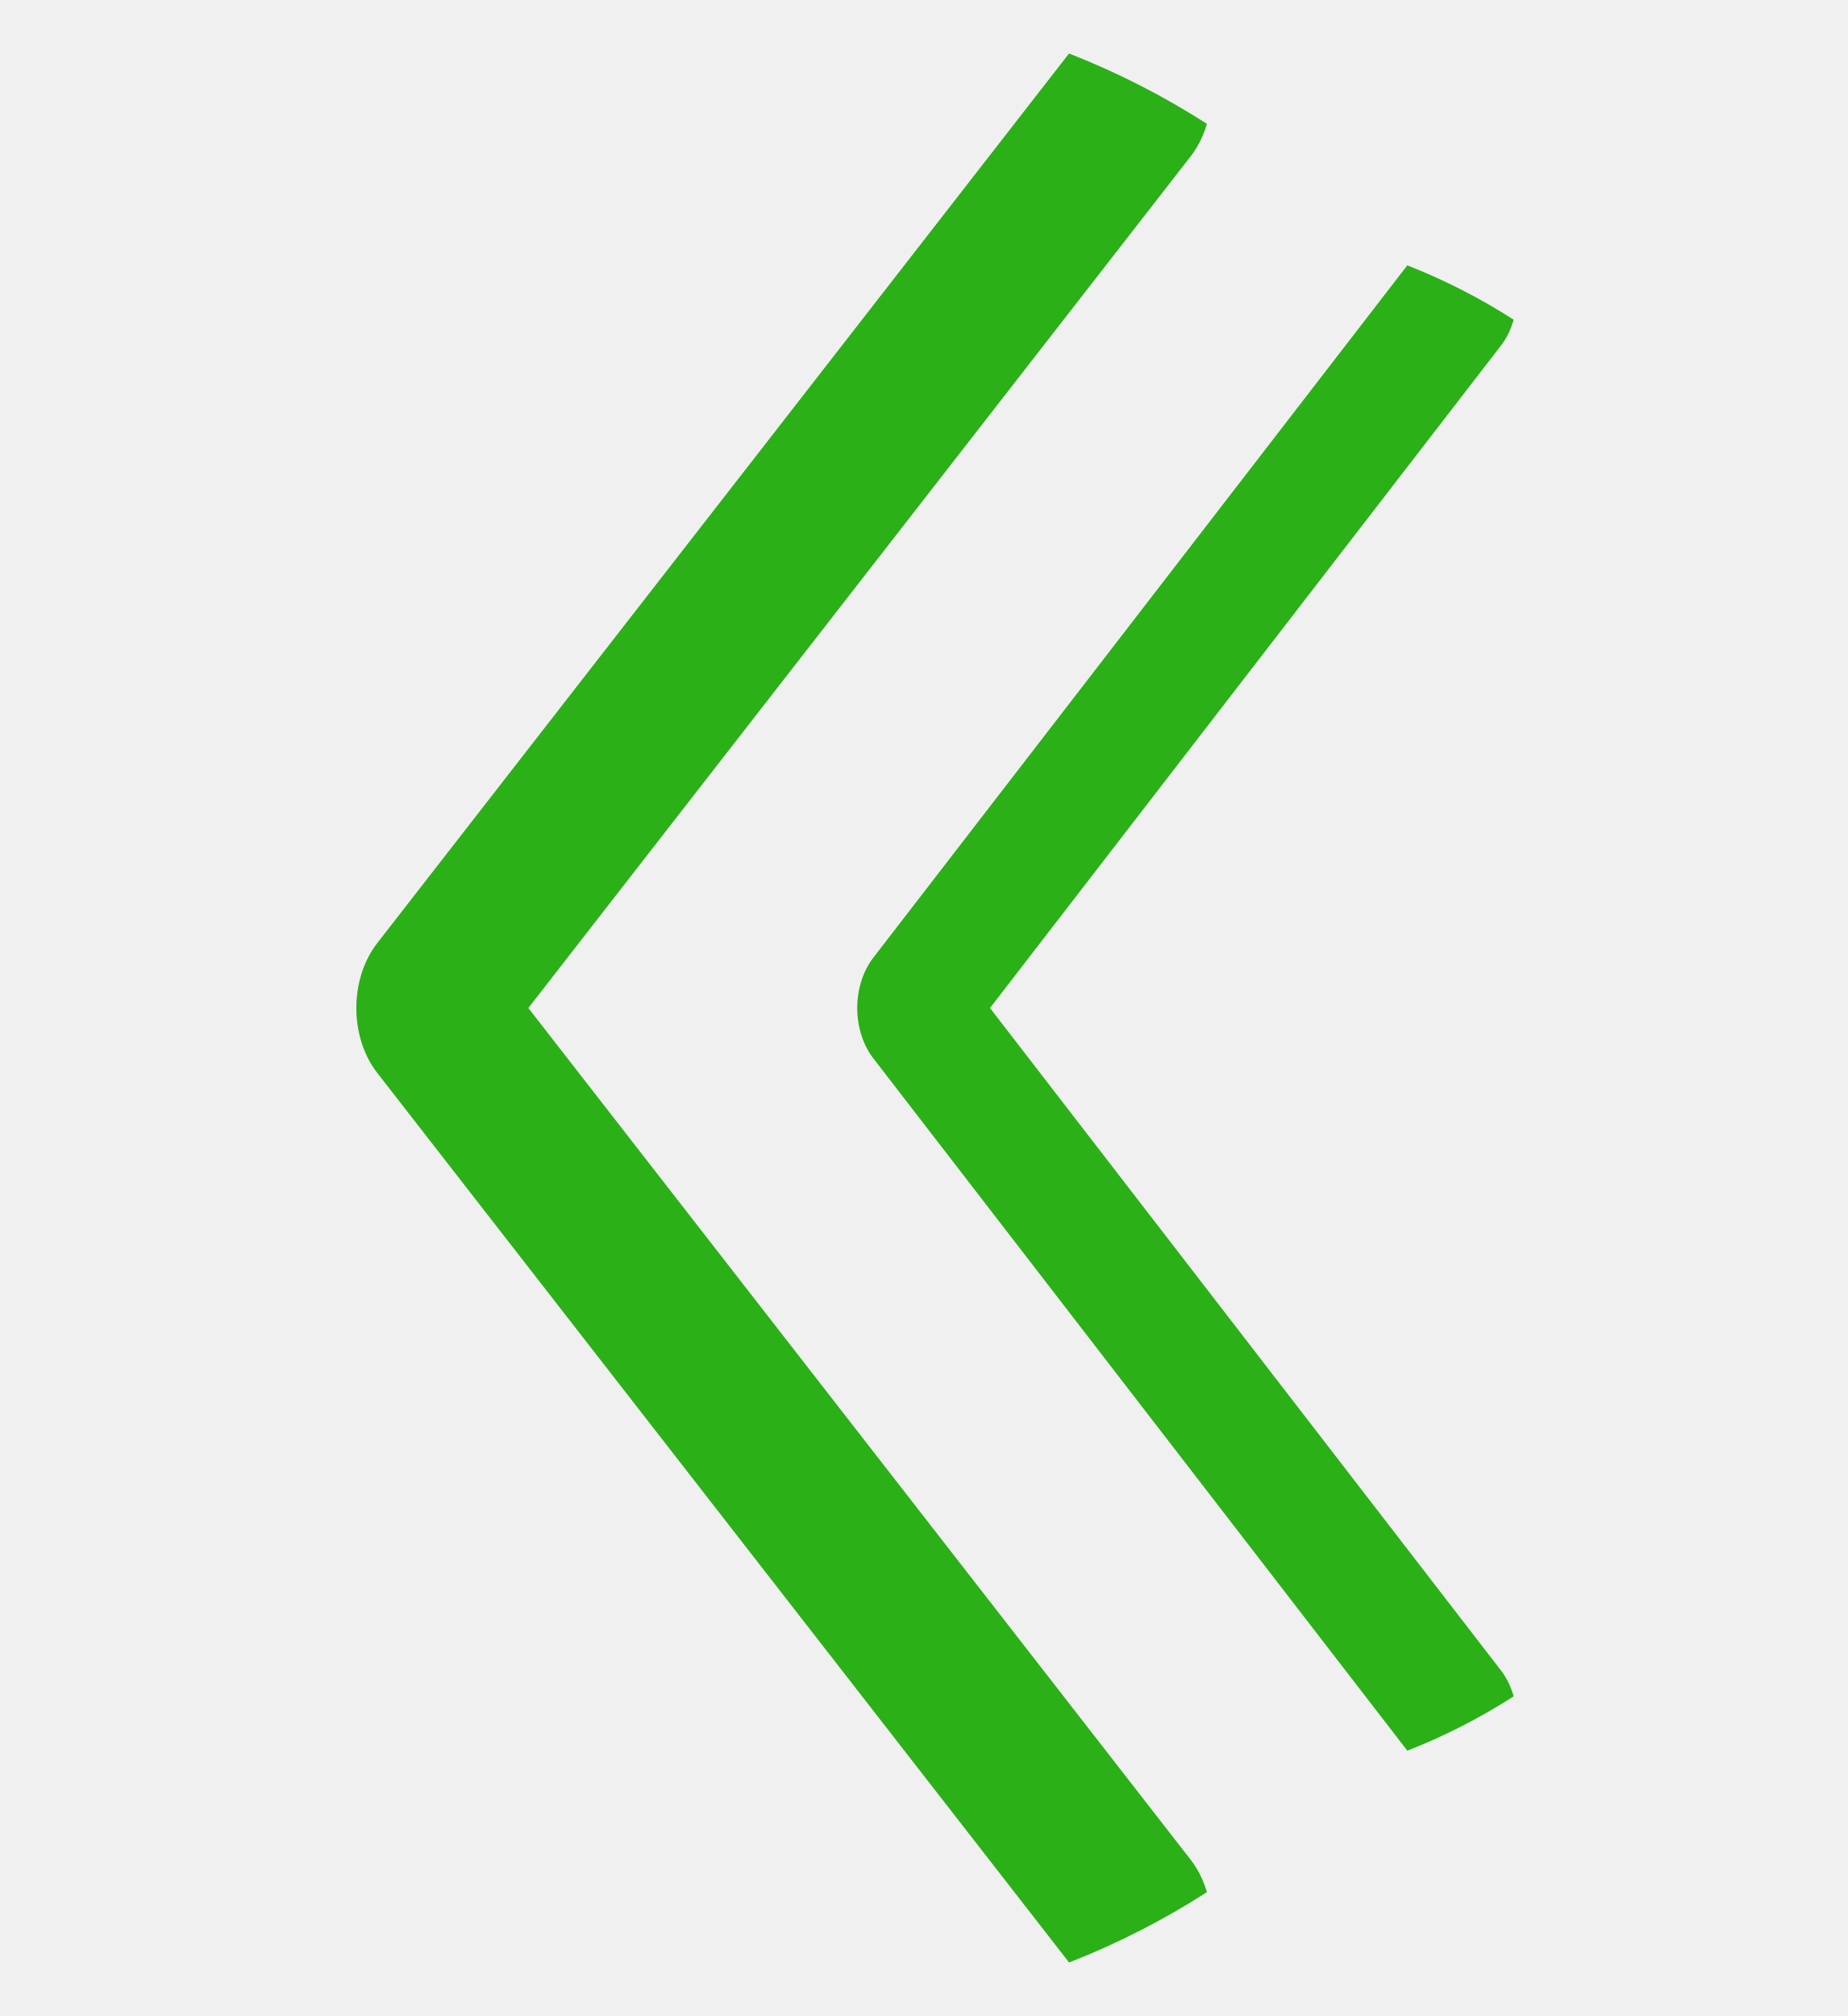
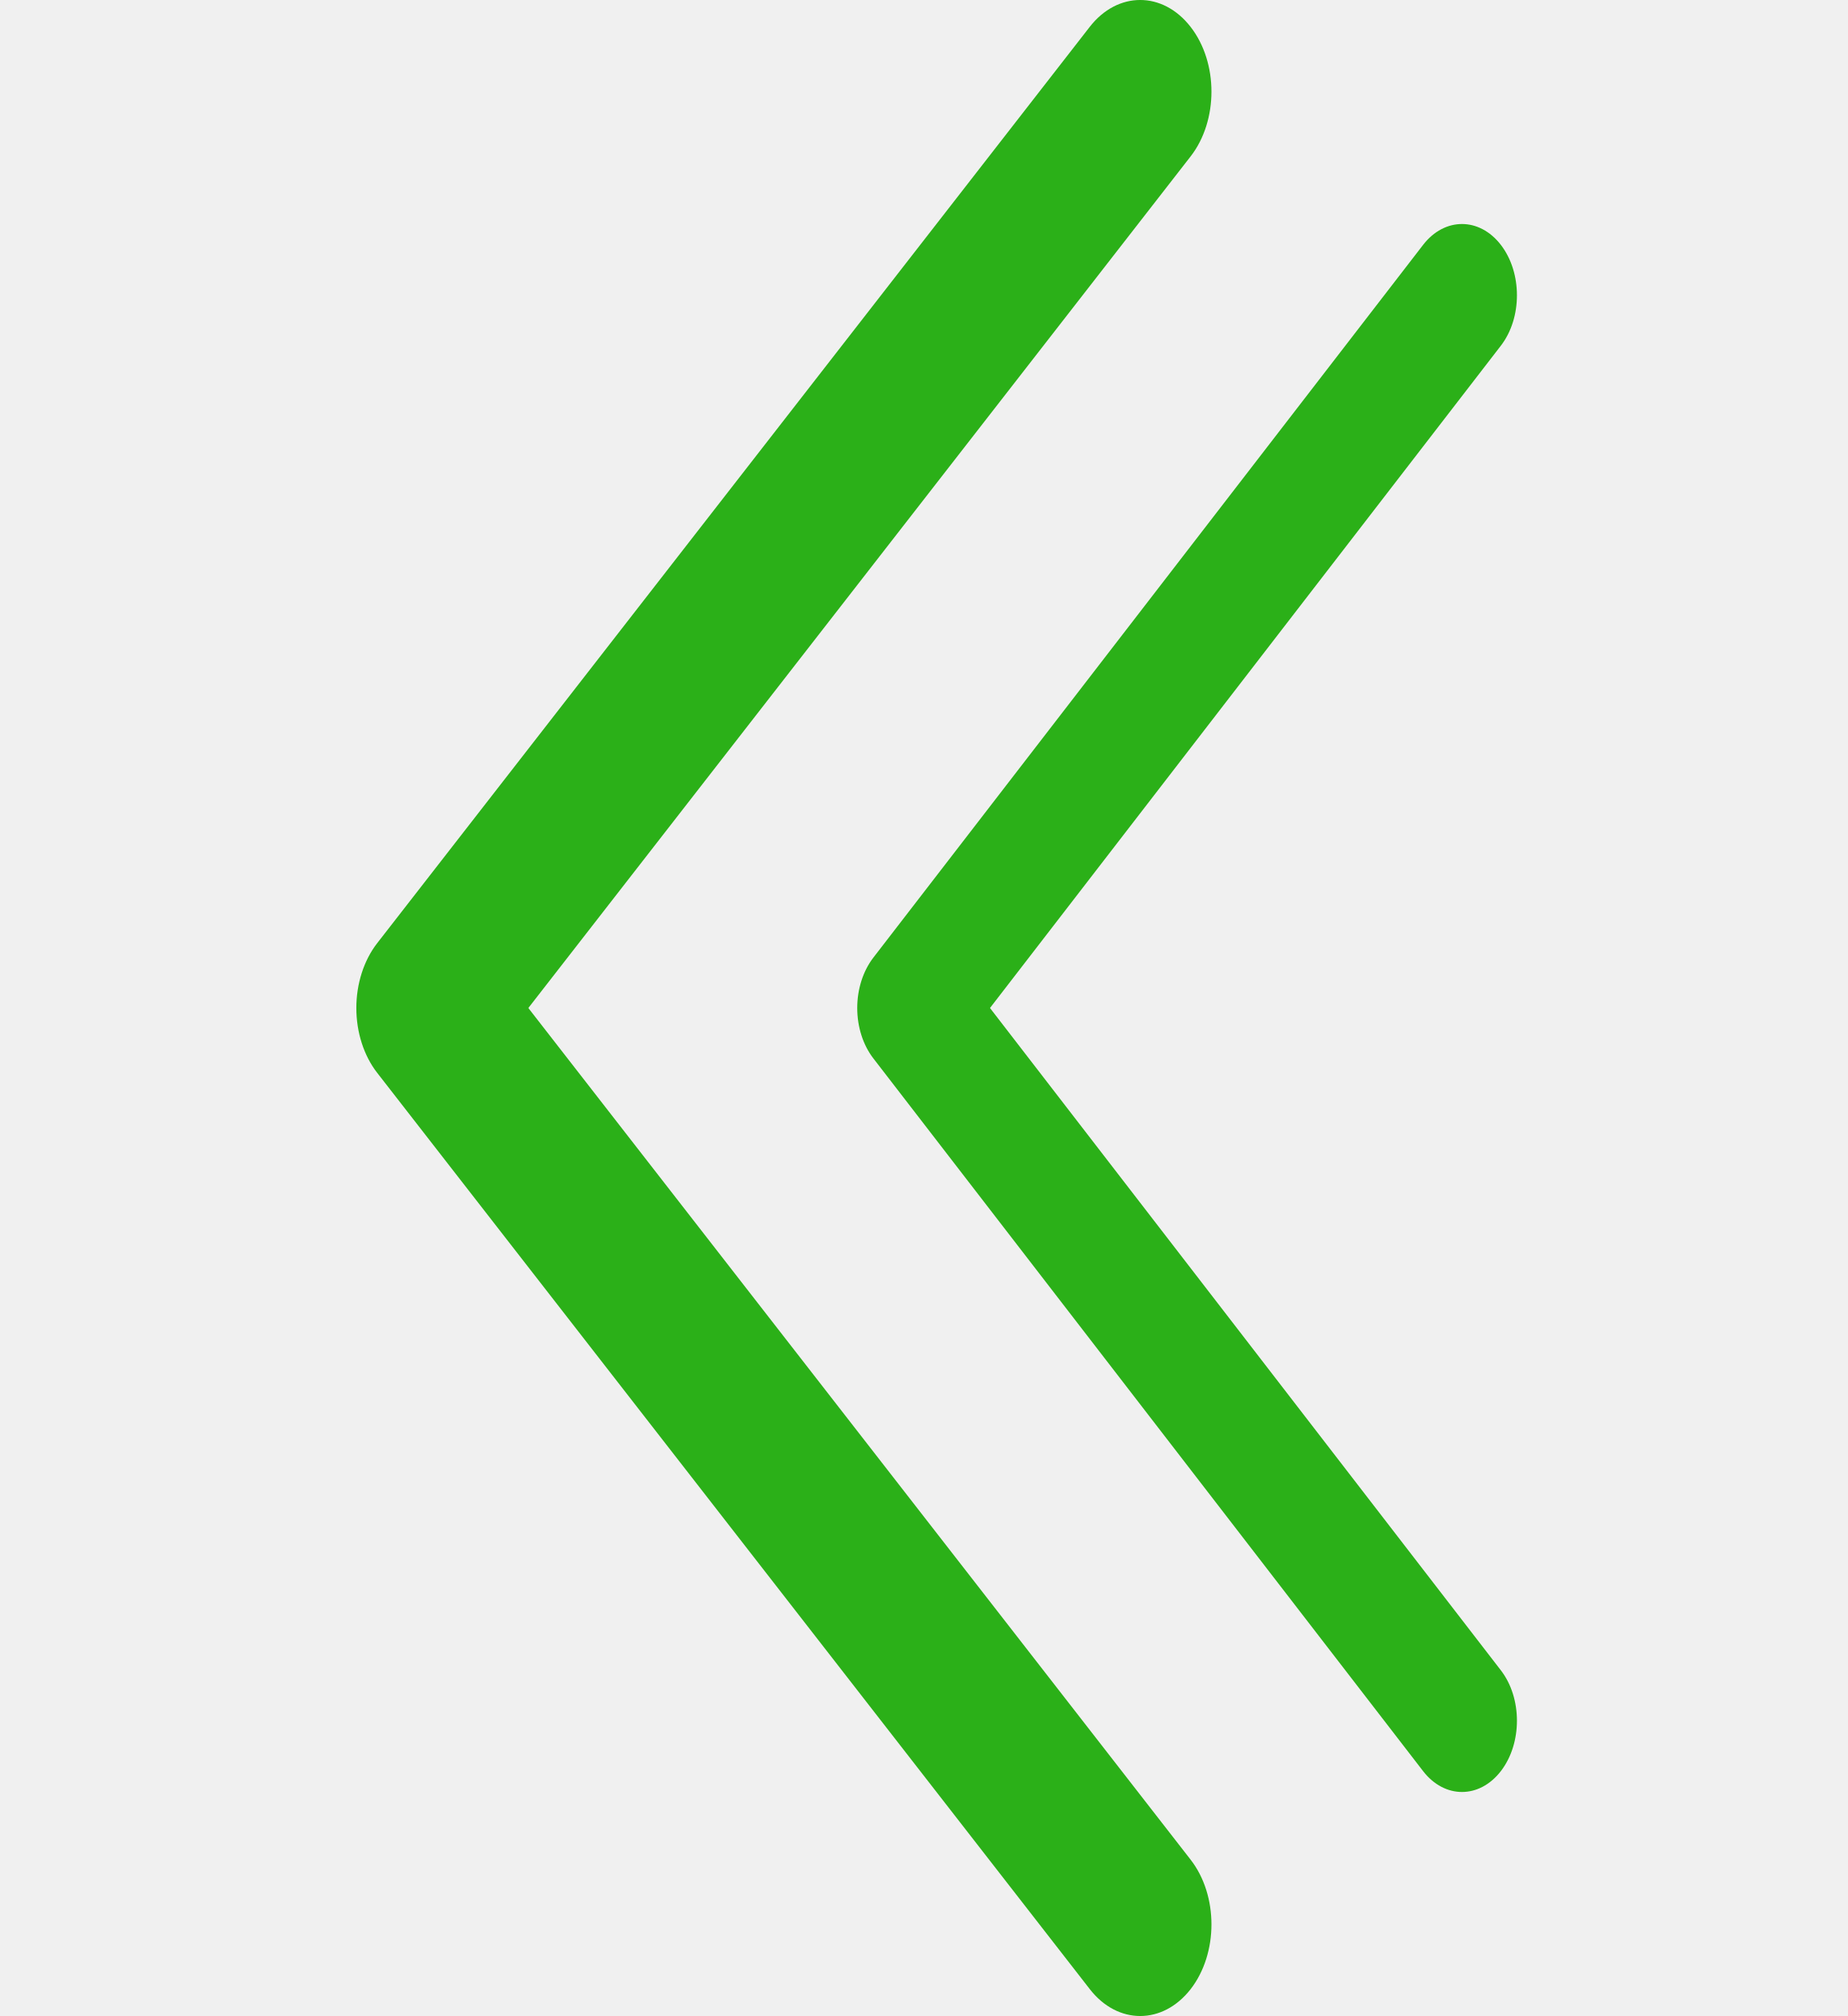
<svg xmlns="http://www.w3.org/2000/svg" width="33" height="36" viewBox="0 0 33 36" fill="none">
-   <g clip-path="url(#clip0_385_277)">
+   <g clipPath="url(#clip0_385_277)">
    <path d="M21.264 35.521C21.76 34.882 21.761 33.846 21.263 33.207L9.436 18L21.264 2.793C21.76 2.155 21.761 1.118 21.263 0.479C20.766 -0.16 19.961 -0.16 19.463 0.479L6.736 16.843C6.498 17.15 6.364 17.567 6.364 18C6.364 18.434 6.498 18.851 6.736 19.157L19.464 35.521C19.961 36.16 20.766 36.16 21.264 35.521Z" fill="#2BB018" />
  </g>
-   <g clip-path="url(#clip1_385_277)">
+   <g clipPath="url(#clip1_385_277)">
    <path d="M26.805 31.627C27.188 31.13 27.188 30.324 26.805 29.827L17.681 18L26.805 6.173C27.188 5.676 27.188 4.87 26.805 4.373C26.421 3.876 25.8 3.876 25.416 4.373L15.598 17.1C15.414 17.339 15.31 17.663 15.31 18C15.31 18.338 15.414 18.662 15.598 18.9L25.416 31.627C25.8 32.124 26.421 32.124 26.805 31.627Z" fill="#2BB018" />
  </g>
  <defs>
    <clipPath id="clip0_385_277">
      <rect x="28" width="36" height="28" rx="14" transform="rotate(90 28 0)" fill="white" />
    </clipPath>
    <clipPath id="clip1_385_277">
      <rect x="32.002" y="4" width="28" height="21.6" rx="10.8" transform="rotate(90 32.0015 3.99994)" fill="white" />
    </clipPath>
  </defs>
</svg>
